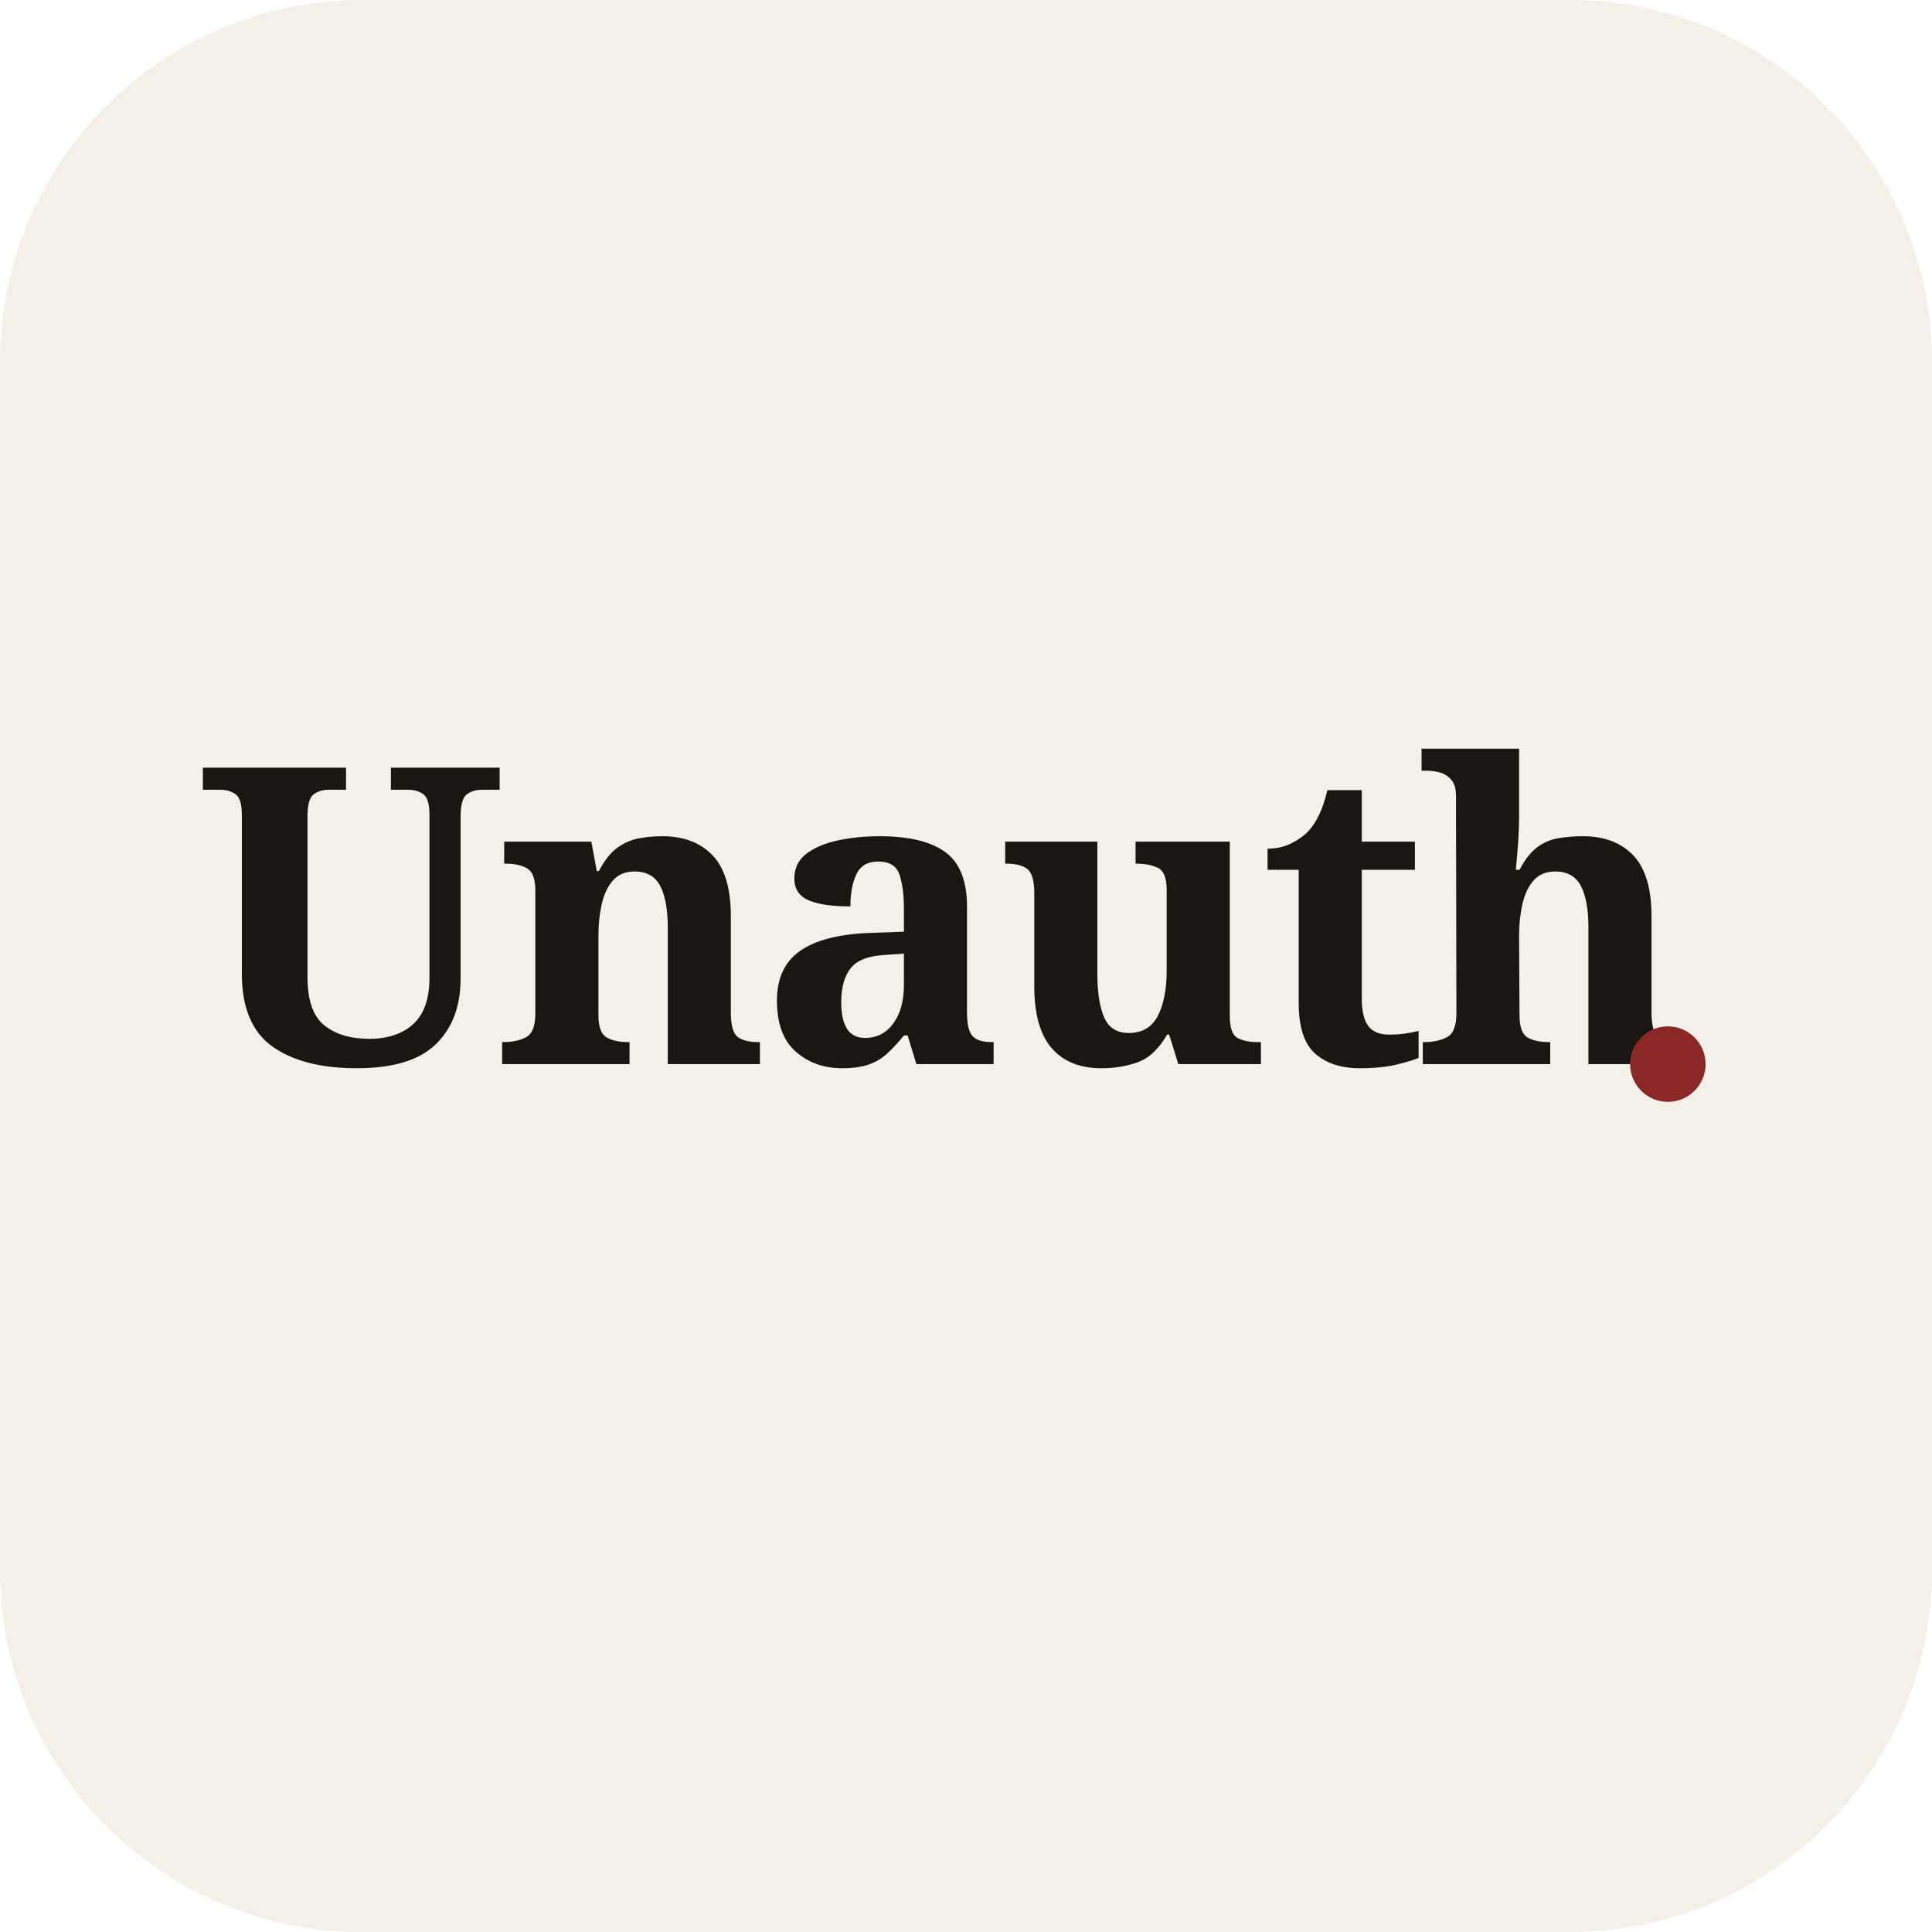
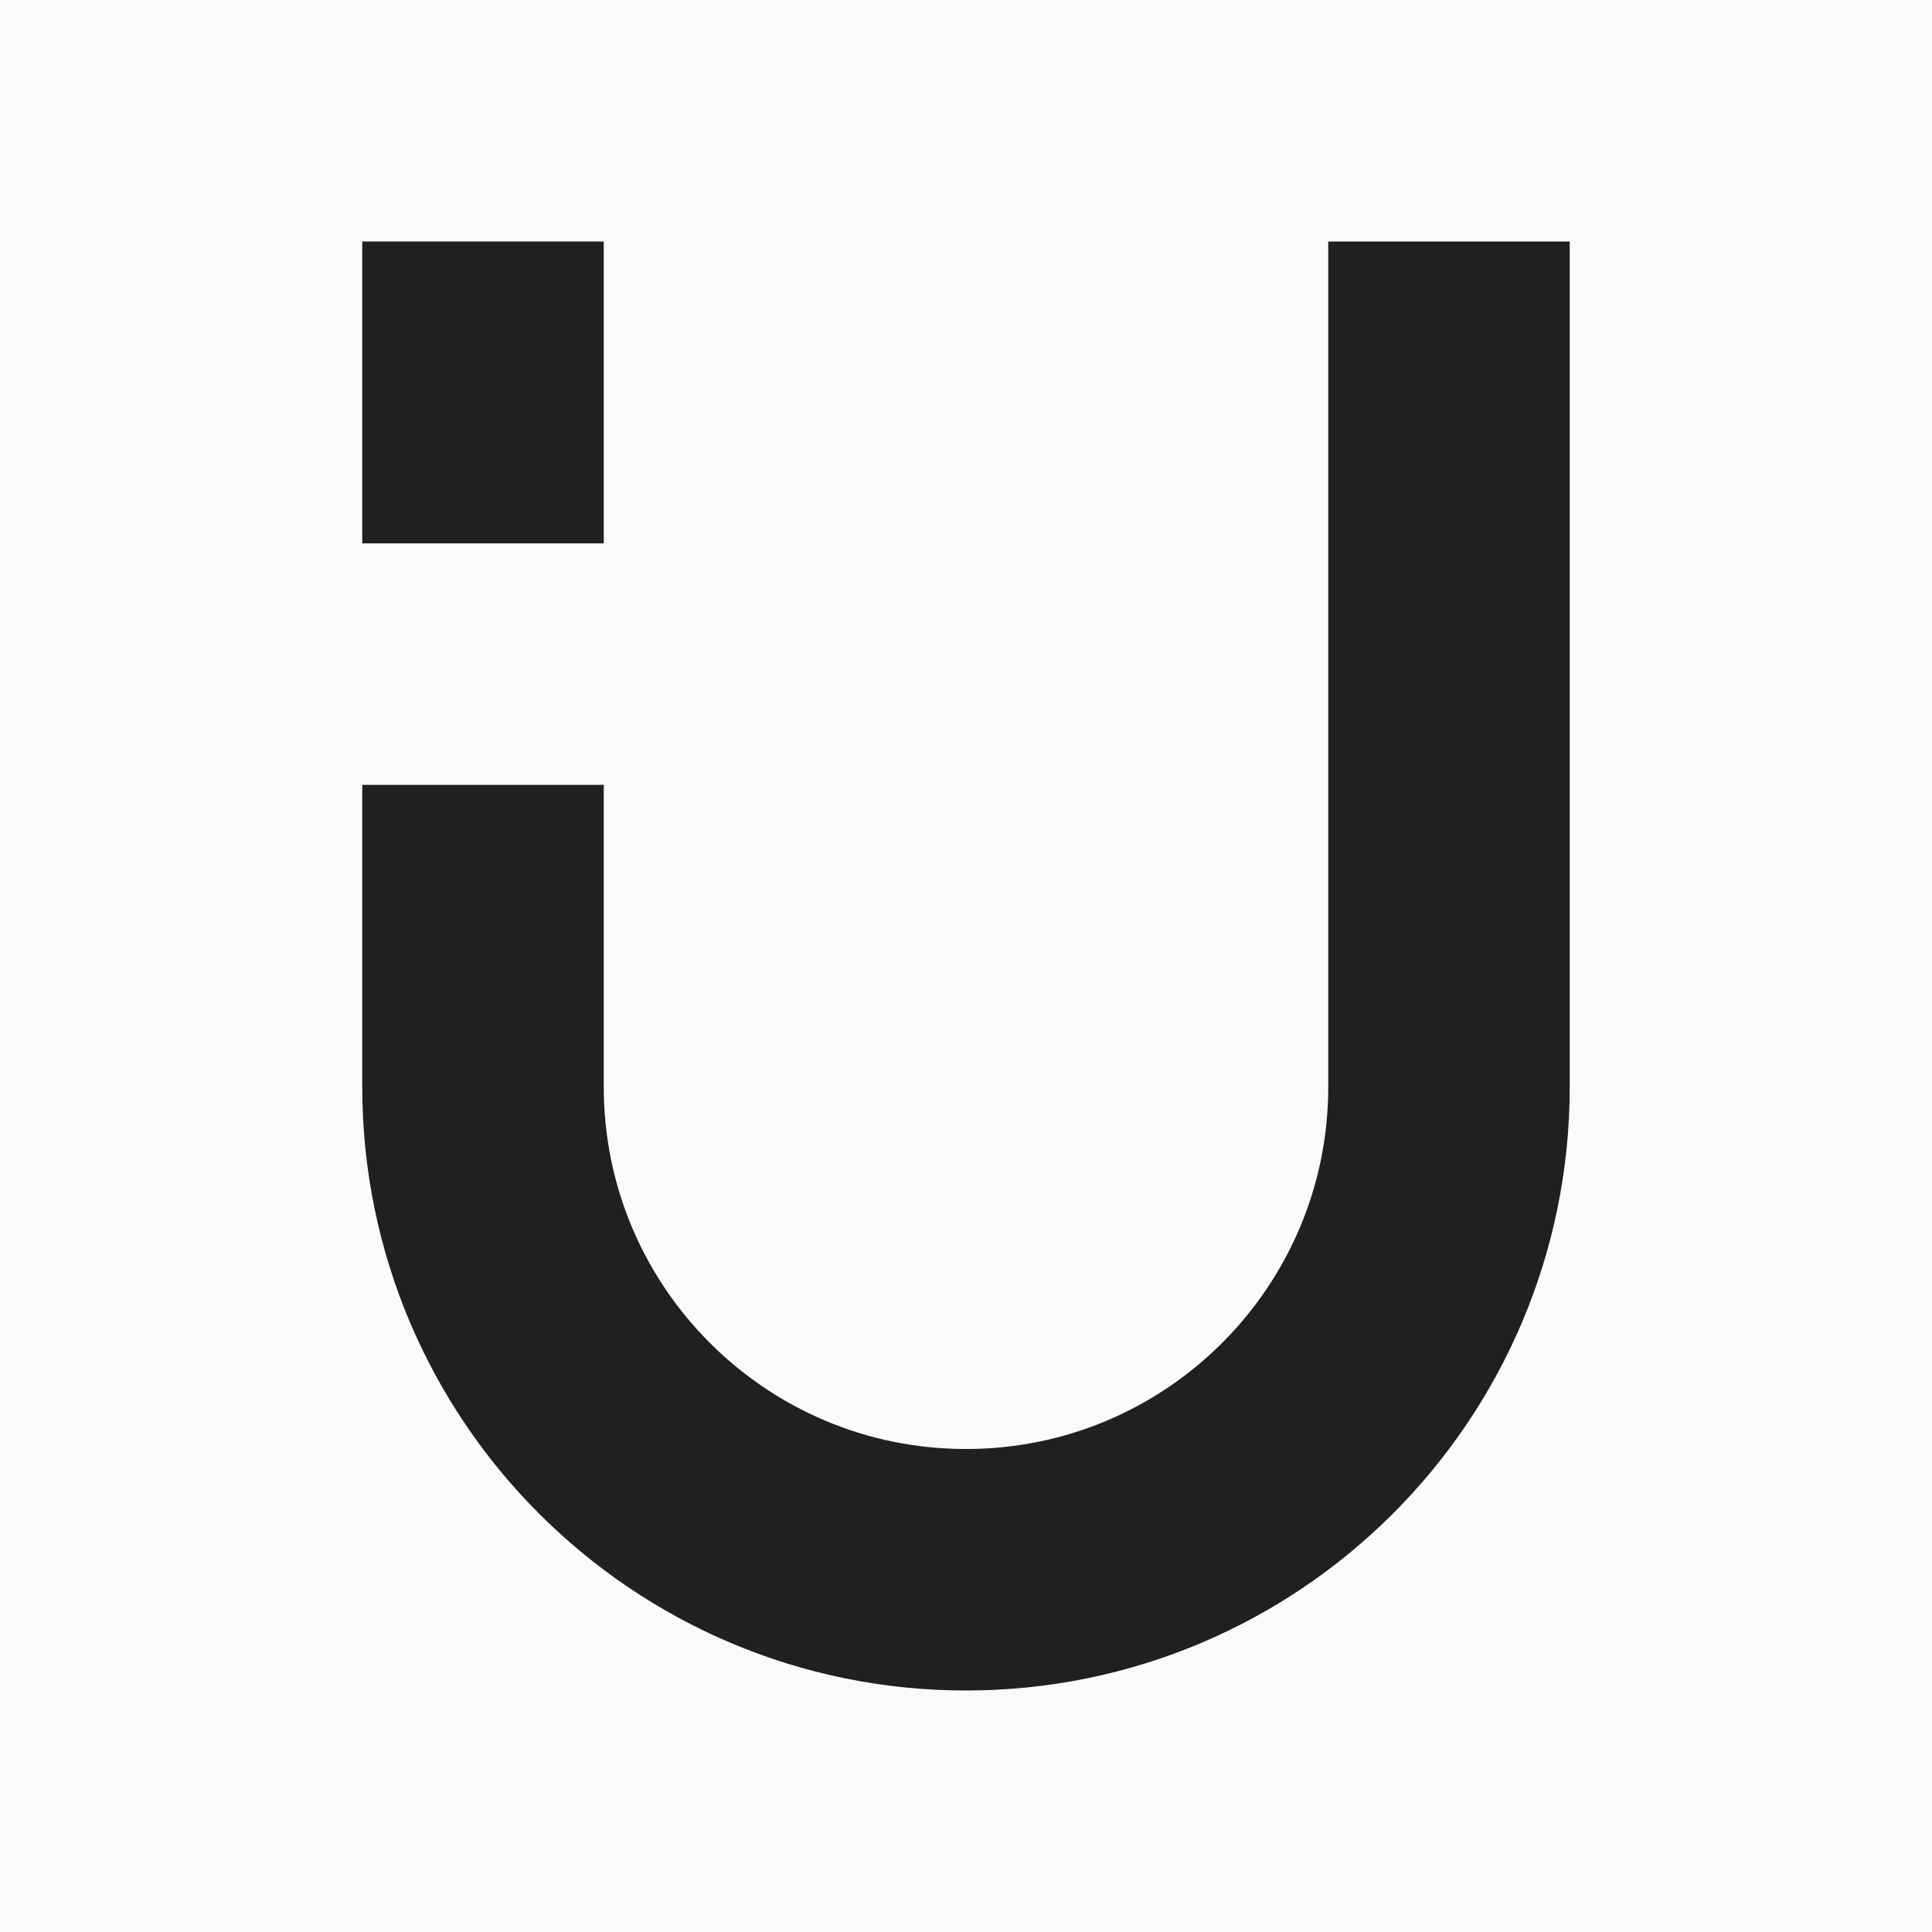
- <svg xmlns="http://www.w3.org/2000/svg" viewBox="0 0 512 512" role="img" aria-label="Unauth.">
-   <rect width="512" height="512" rx="96" fill="#F4F0E8" />
-   <style>
-     text { font-family: "Source Serif 4", Georgia, serif; font-weight: 600; font-variation-settings: "opsz" 60; letter-spacing: -0.03em; }
-   </style>
-   <text x="52" y="282" font-size="110" fill="#1C1612">Unauth</text>
-   <circle cx="442" cy="282" r="10" fill="#8A2828" />
+ <svg xmlns="http://www.w3.org/2000/svg" viewBox="0 0 64 64" width="64" height="64">
+   <rect width="64" height="64" fill="#FAFAFA" />
+   <g fill="none" stroke="#202020" stroke-width="8" stroke-linecap="butt">
+     <path d="M16 8V18" />
+     <path d="M16 26v10a16 16 0 0 0 32 0V8" />
+   </g>
</svg>
